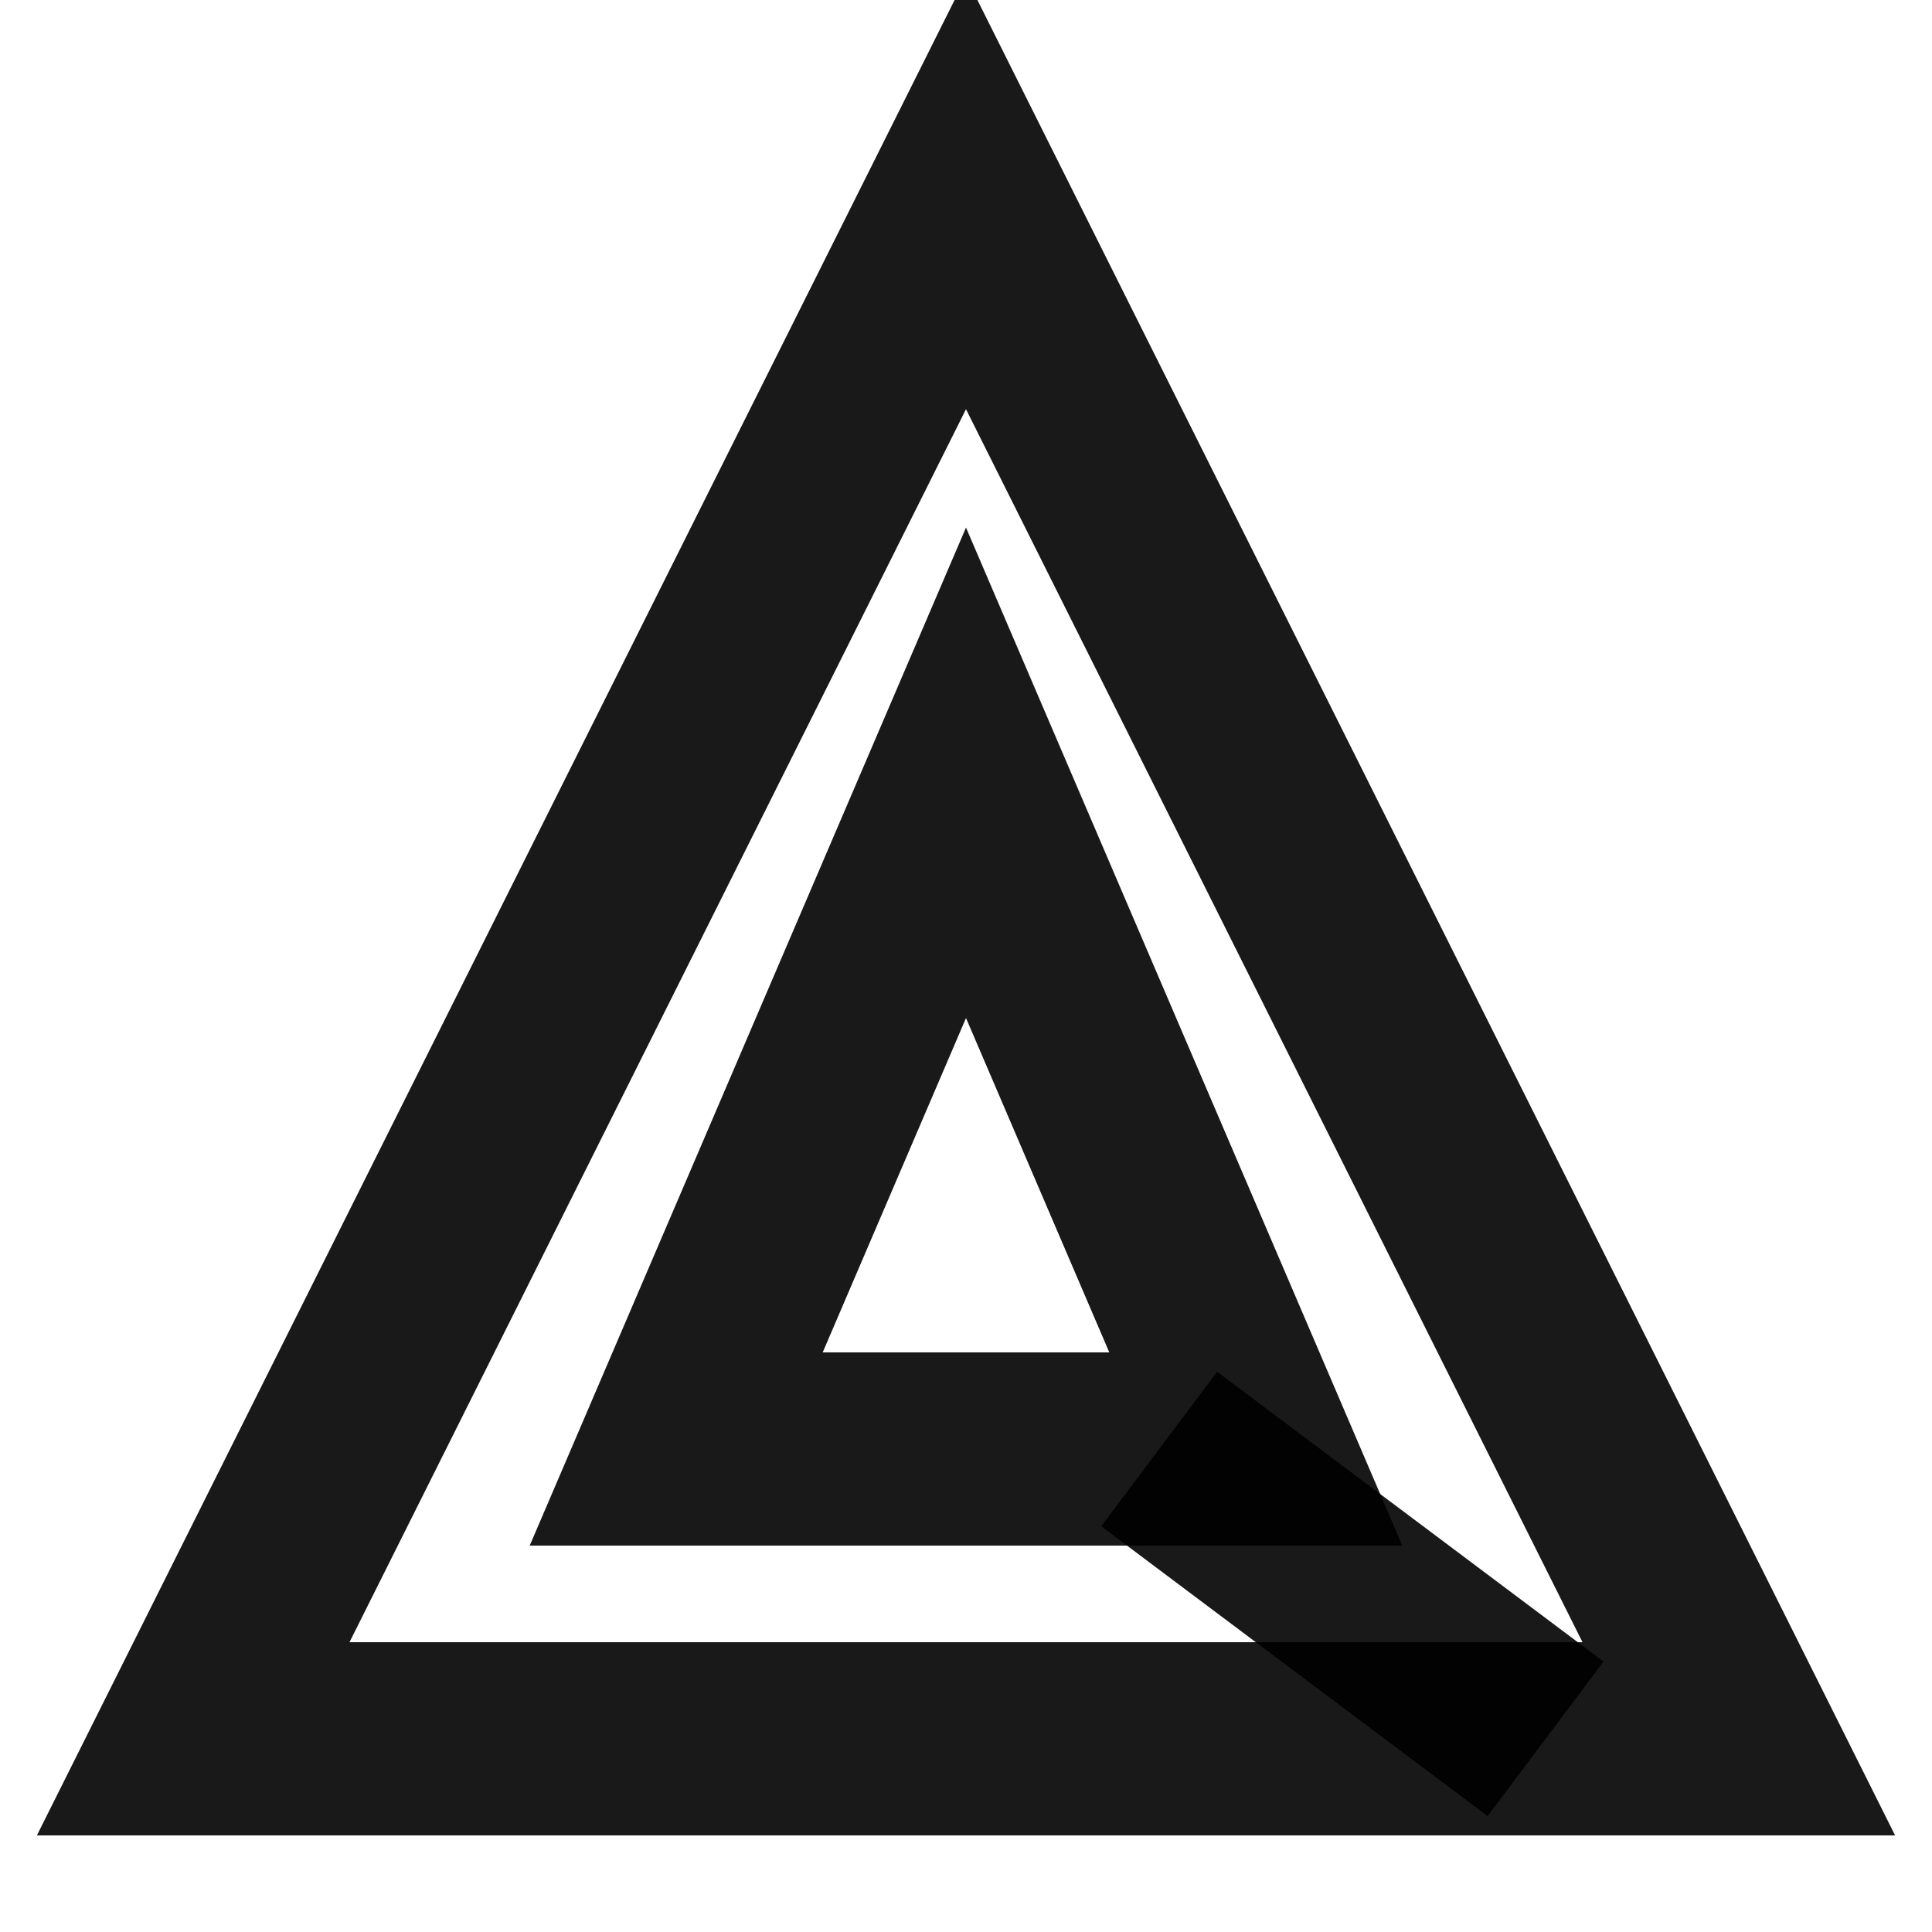
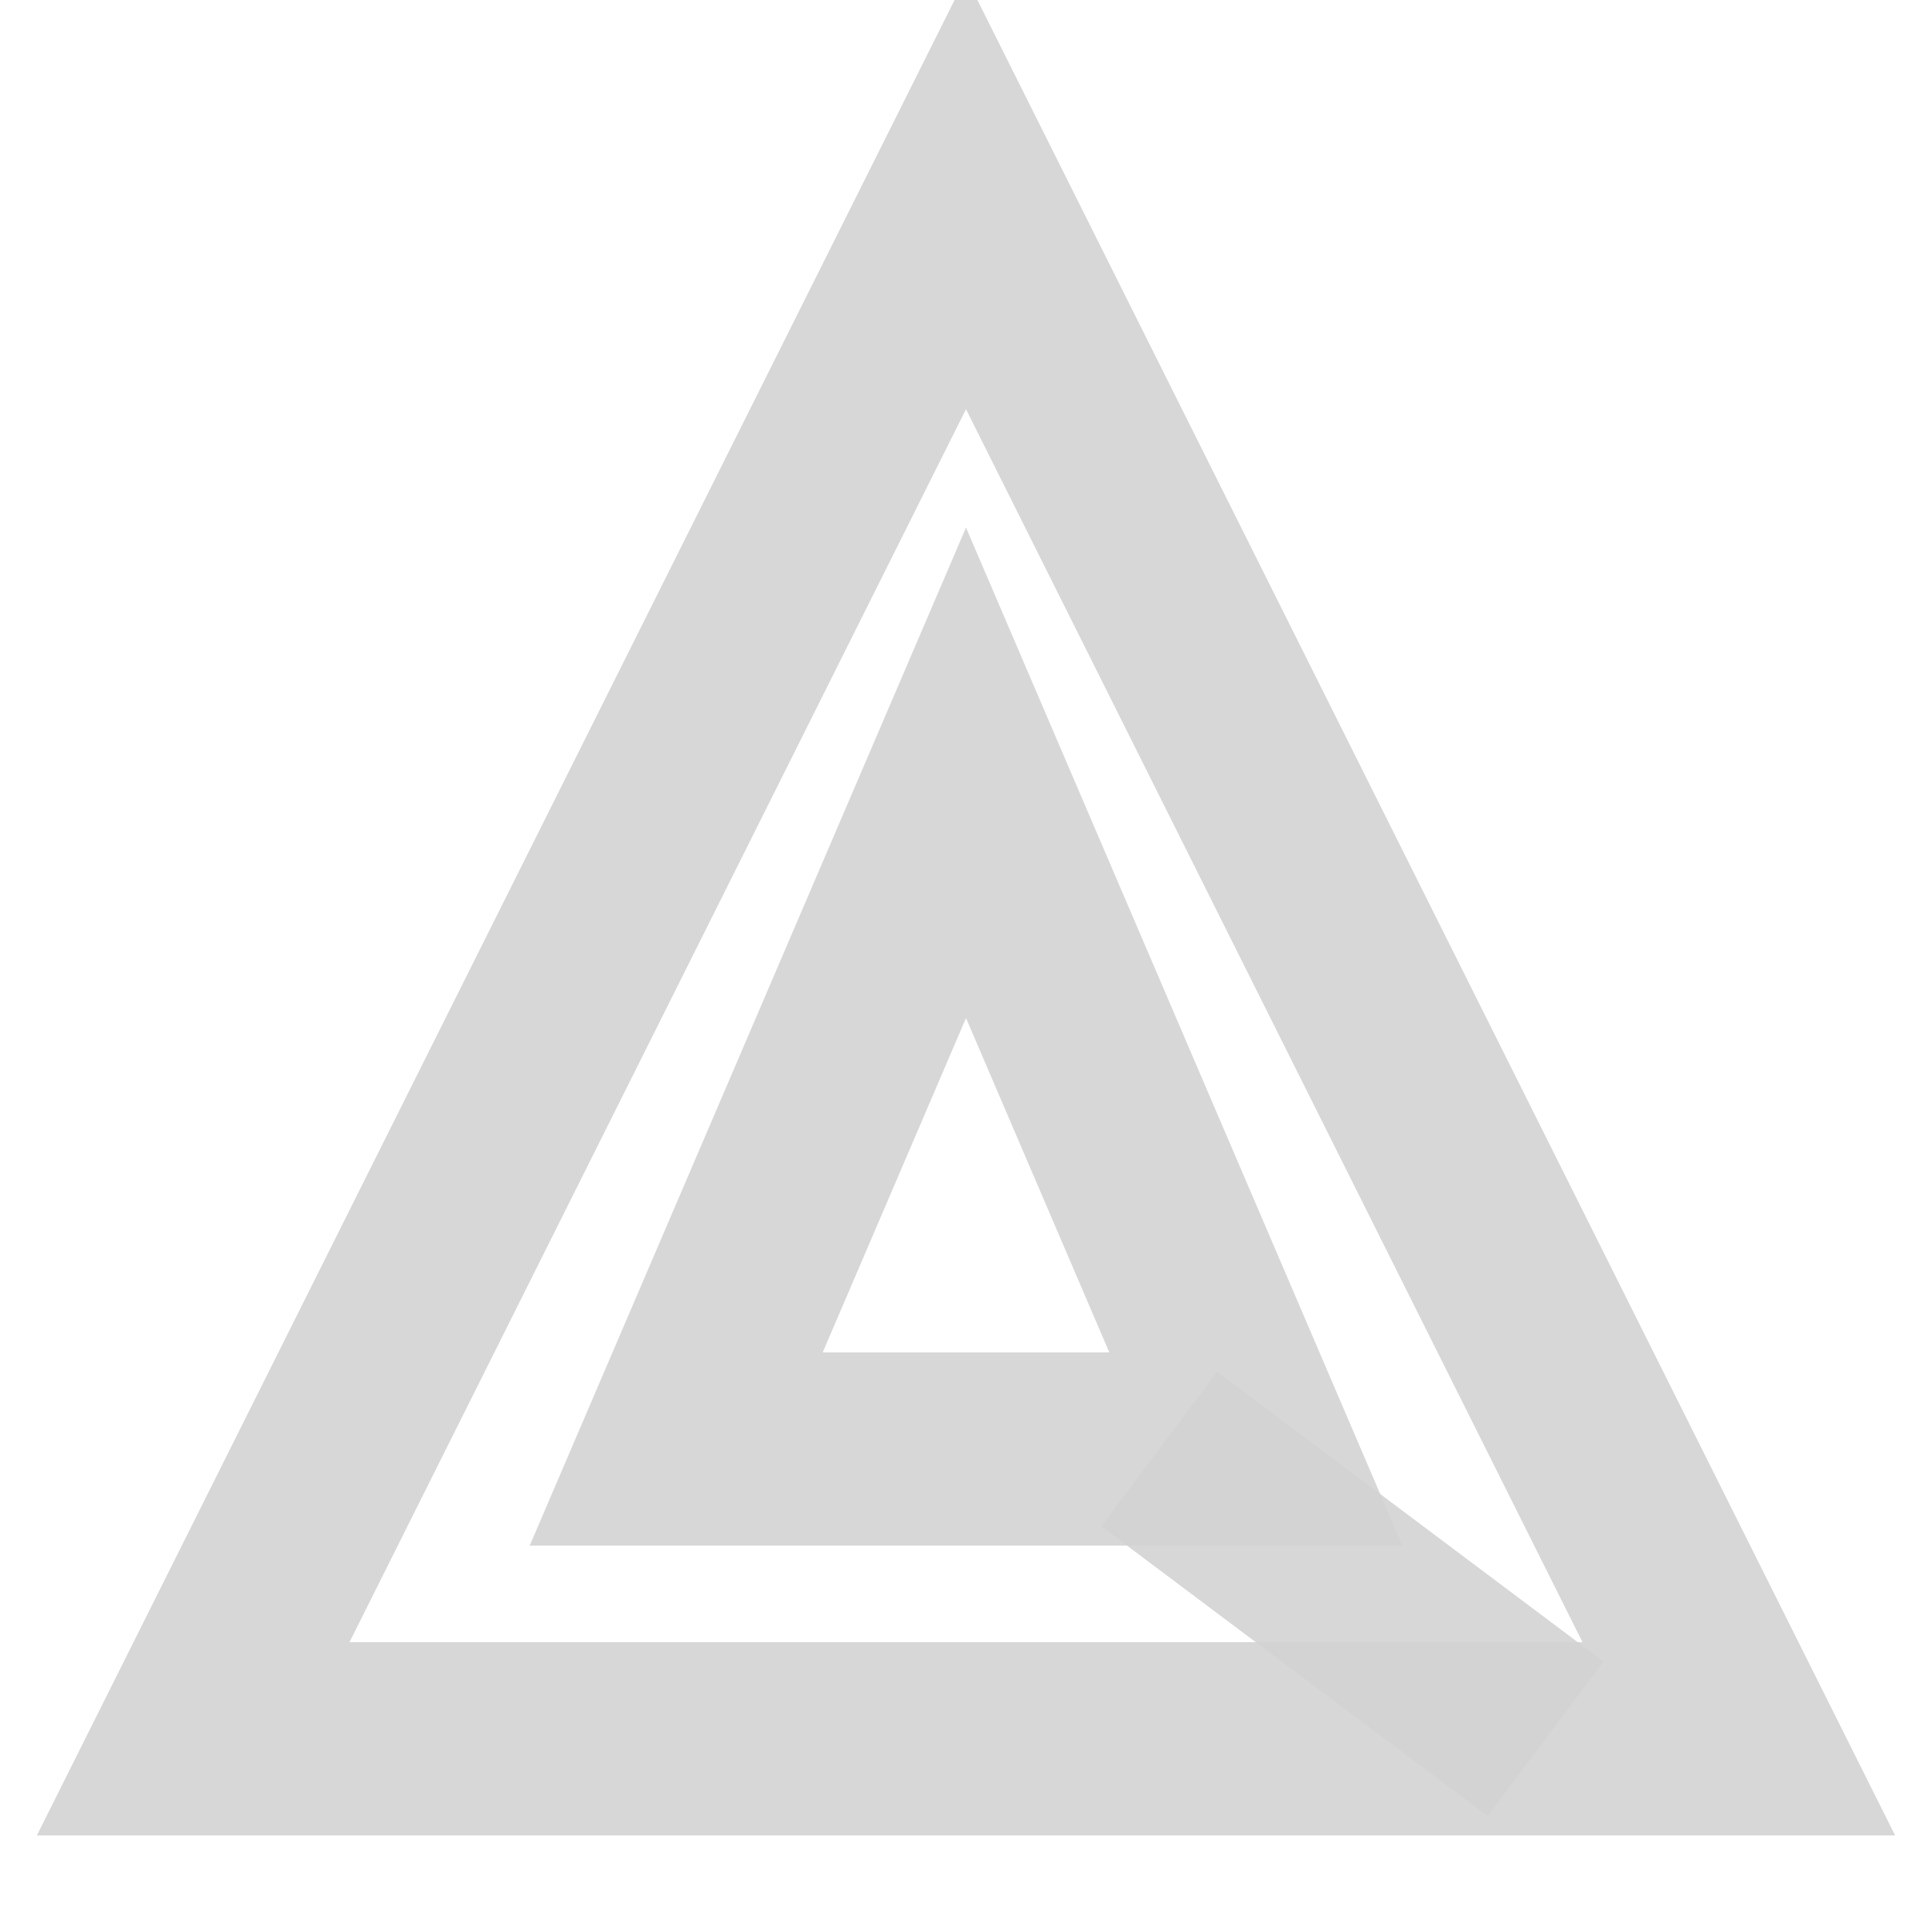
- <svg xmlns="http://www.w3.org/2000/svg" viewBox="0 0 100 100" fill="none">
-   <polygon points="10,90 50,10 90,90" fill="none" stroke="currentColor" stroke-opacity="0.9" stroke-width="10" />
-   <polygon points="35,75 50,40 65,75" fill="none" stroke="currentColor" stroke-opacity="0.9" stroke-width="10" />
-   <line x1="60" y1="75" x2="80" y2="90" stroke="currentColor" stroke-opacity="0.9" stroke-width="10" />
+ <svg xmlns="http://www.w3.org/2000/svg" width="100" height="100" viewBox="0 0 100 100">
+   <polygon points="10,90 50,10 90,90" fill="none" stroke="#D3D3D3" stroke-opacity="0.9" stroke-width="10" />
+   <polygon points="35,75 50,40 65,75" fill="none" stroke="#D3D3D3" stroke-opacity="0.9" stroke-width="10" />
+   <line x1="60" y1="75" x2="80" y2="90" stroke="#D3D3D3" stroke-opacity="0.9" stroke-width="10" />
</svg>
